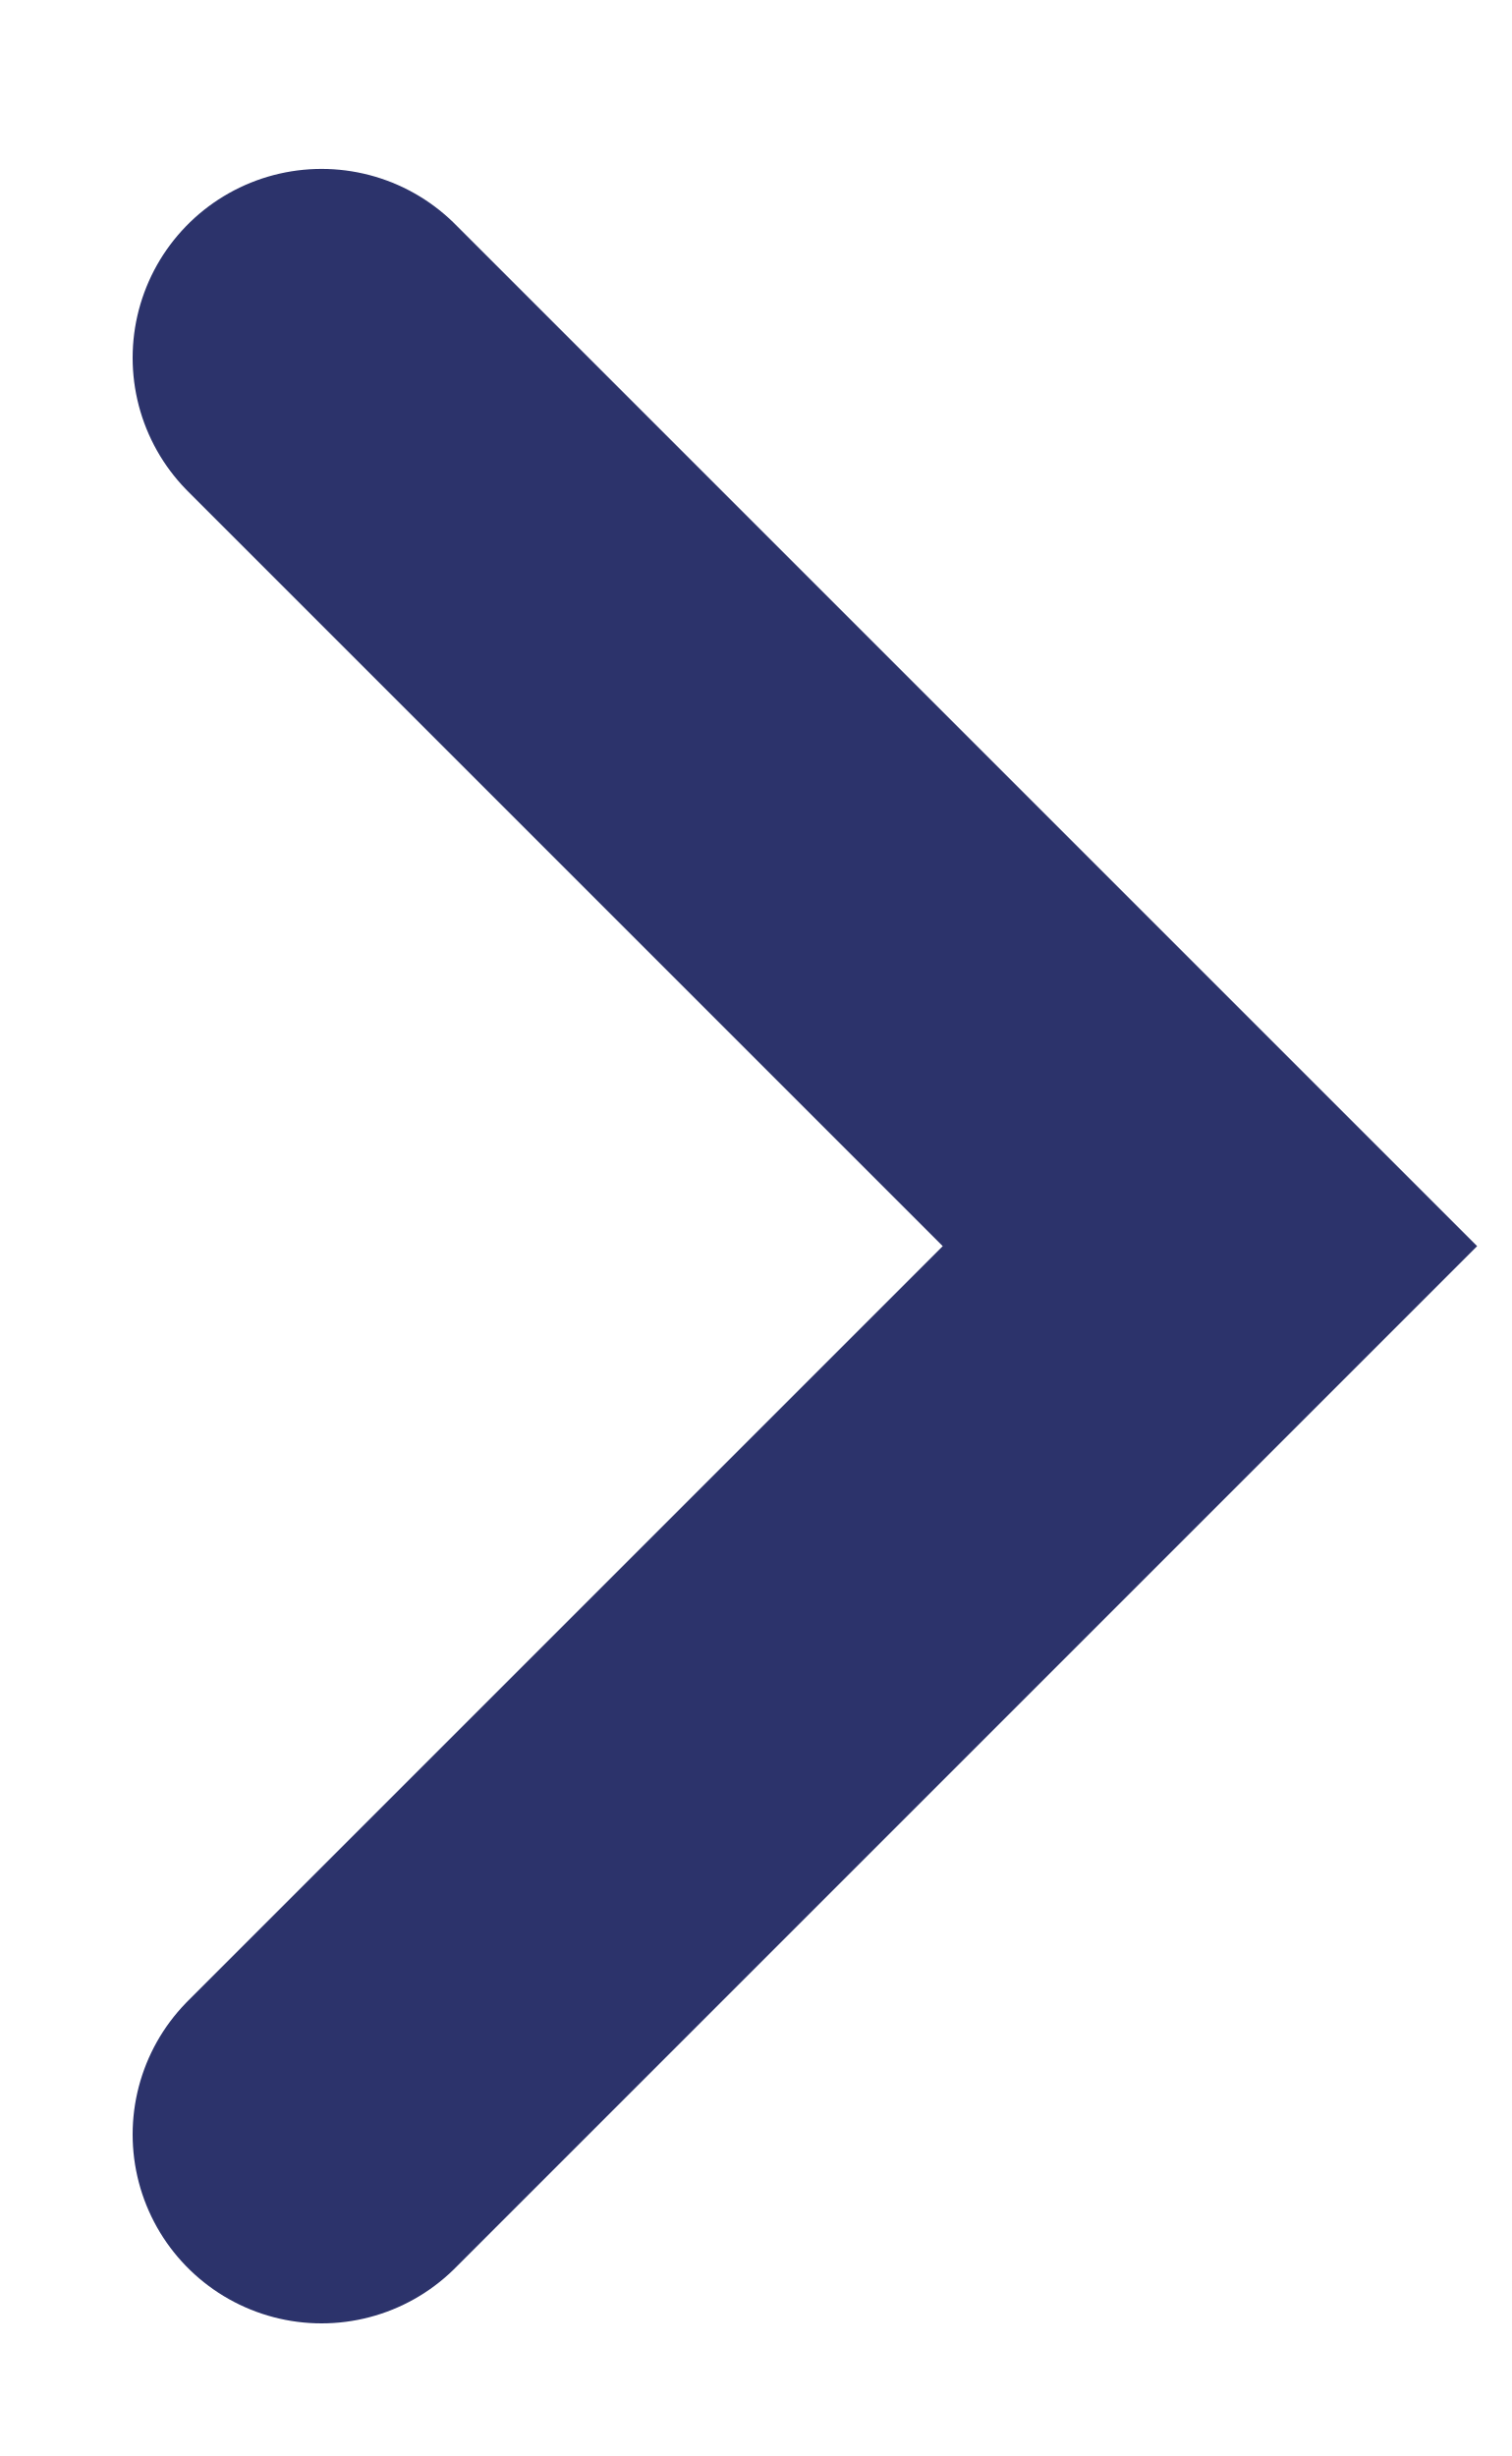
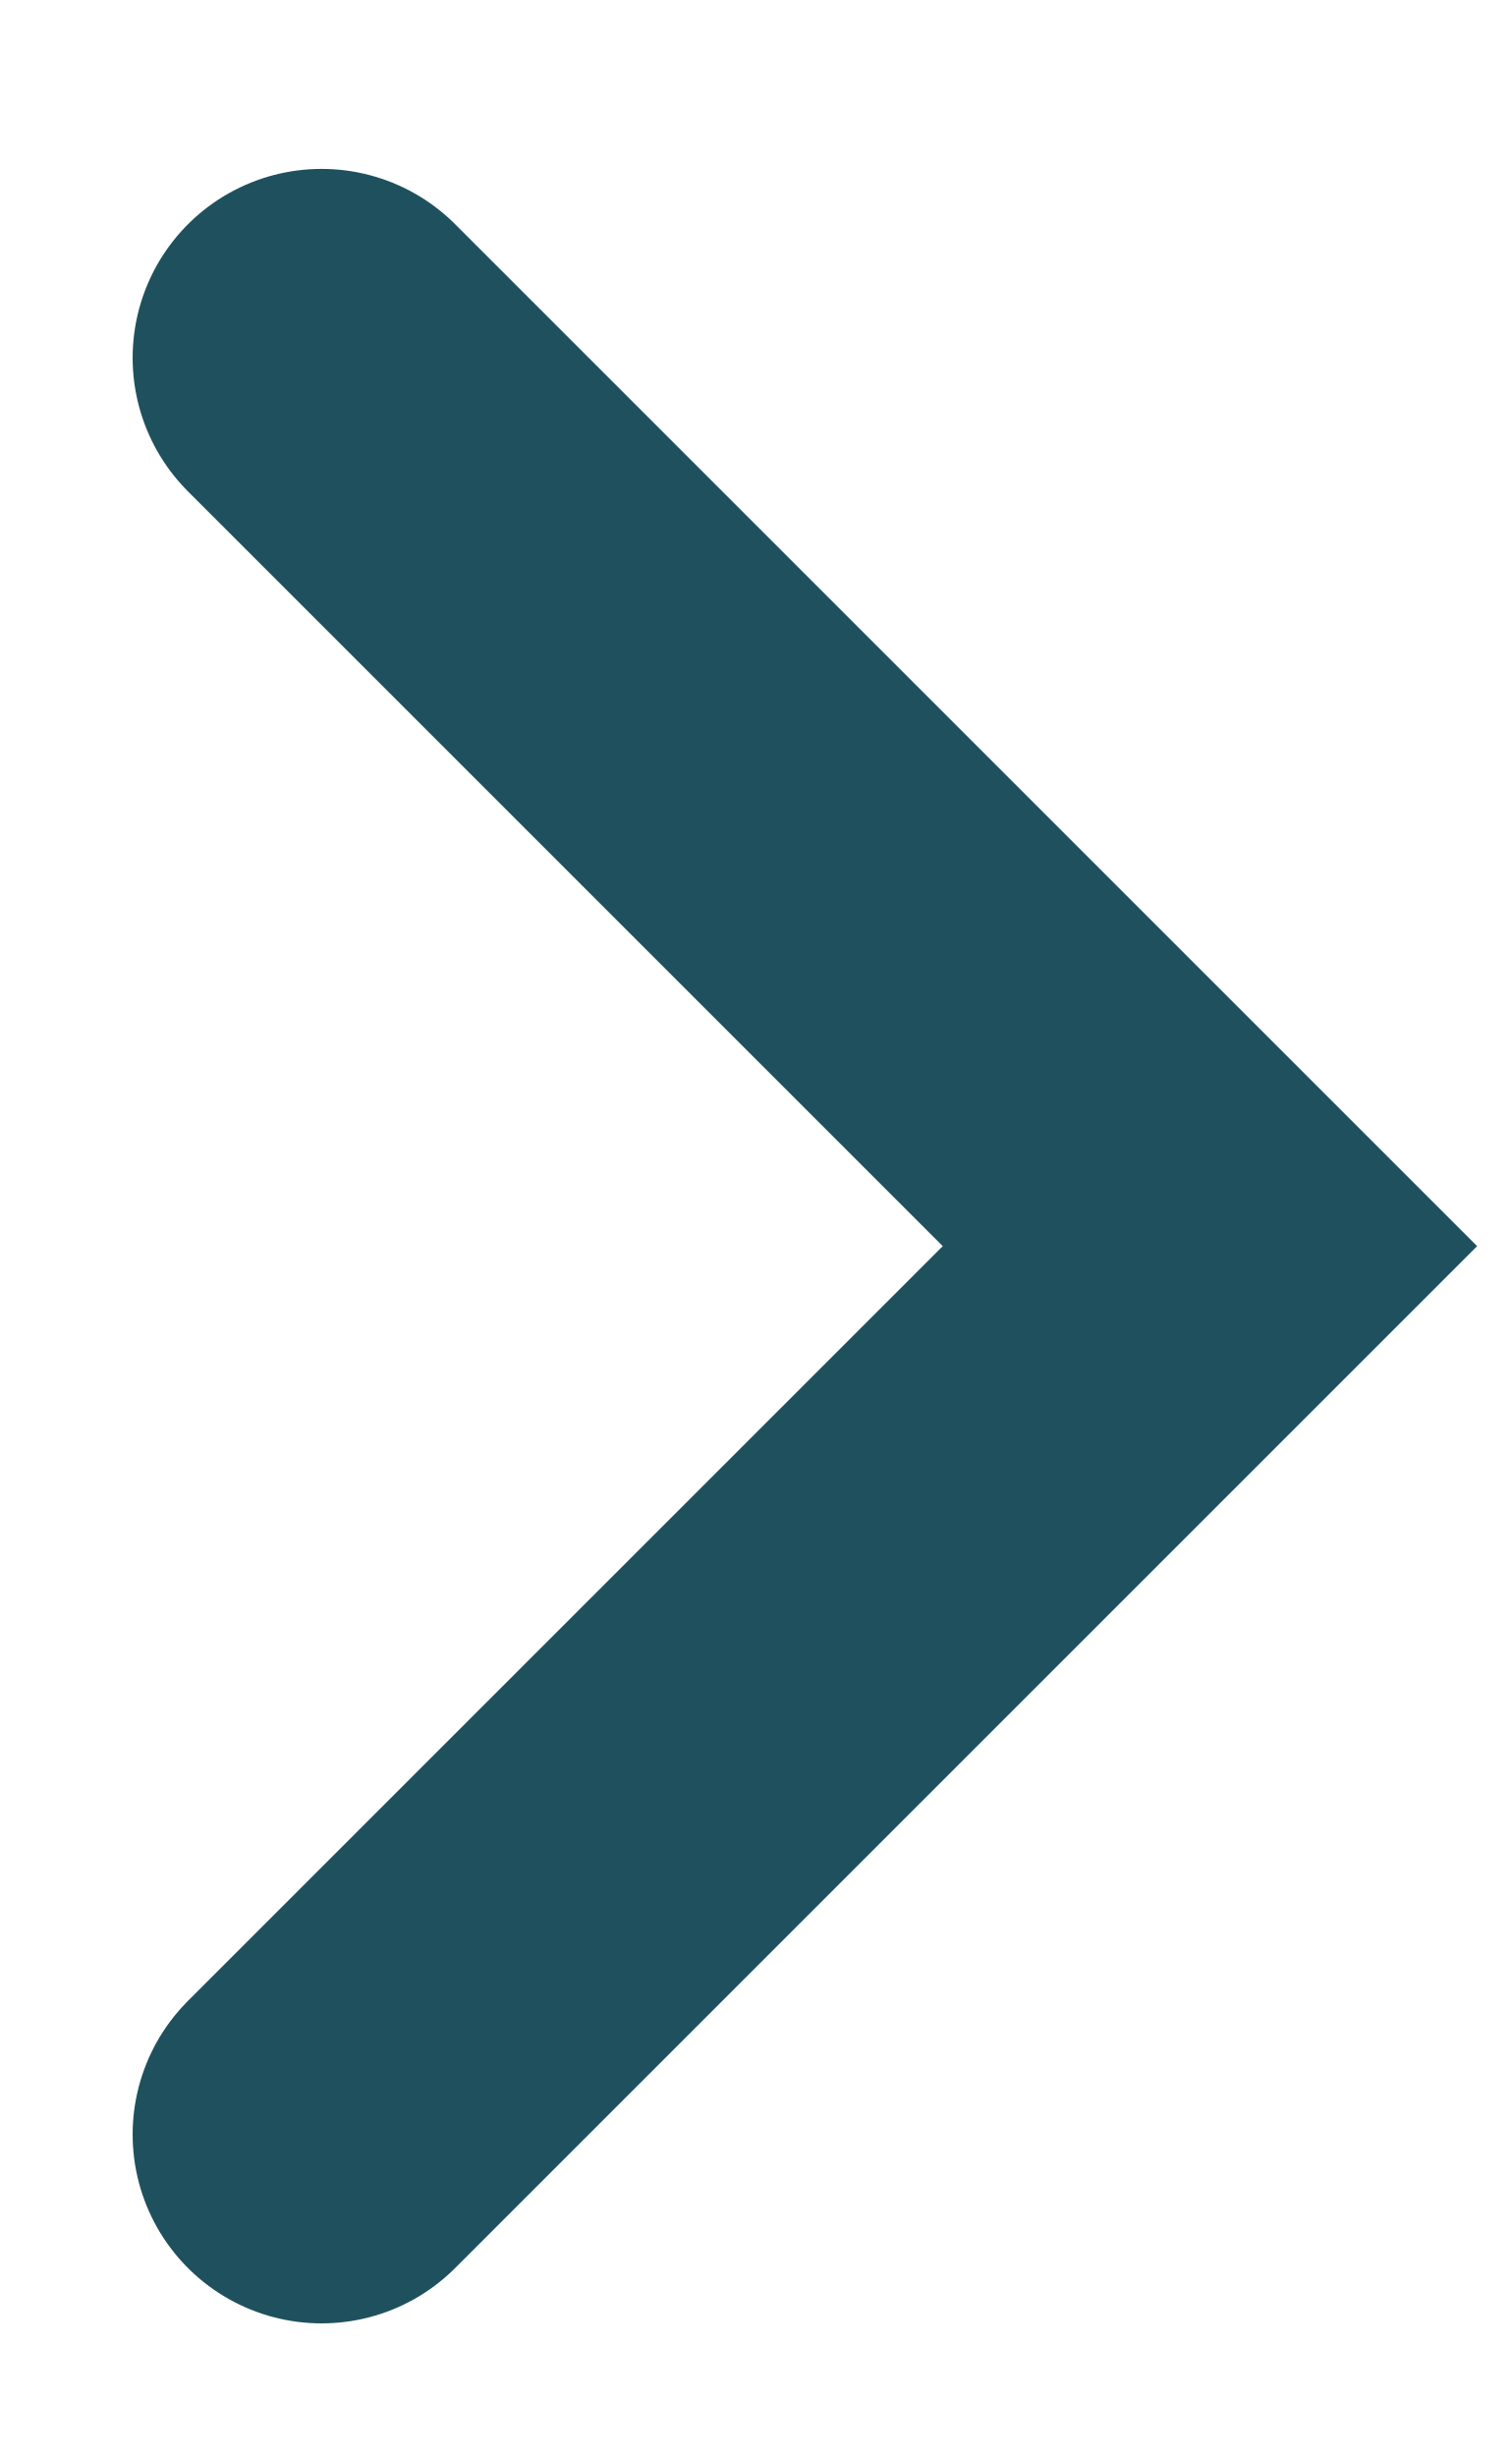
<svg xmlns="http://www.w3.org/2000/svg" width="8" height="13" viewBox="0 0 8 13" fill="none">
-   <path d="M1.702 1.894L6.404 6.596L1.702 11.298" stroke="#2C336B" stroke-width="2" stroke-linecap="round" />
+   <path d="M1.702 1.894L6.404 6.596L1.702 11.298" stroke="#1e515d" stroke-width="2" stroke-linecap="round" />
</svg>
